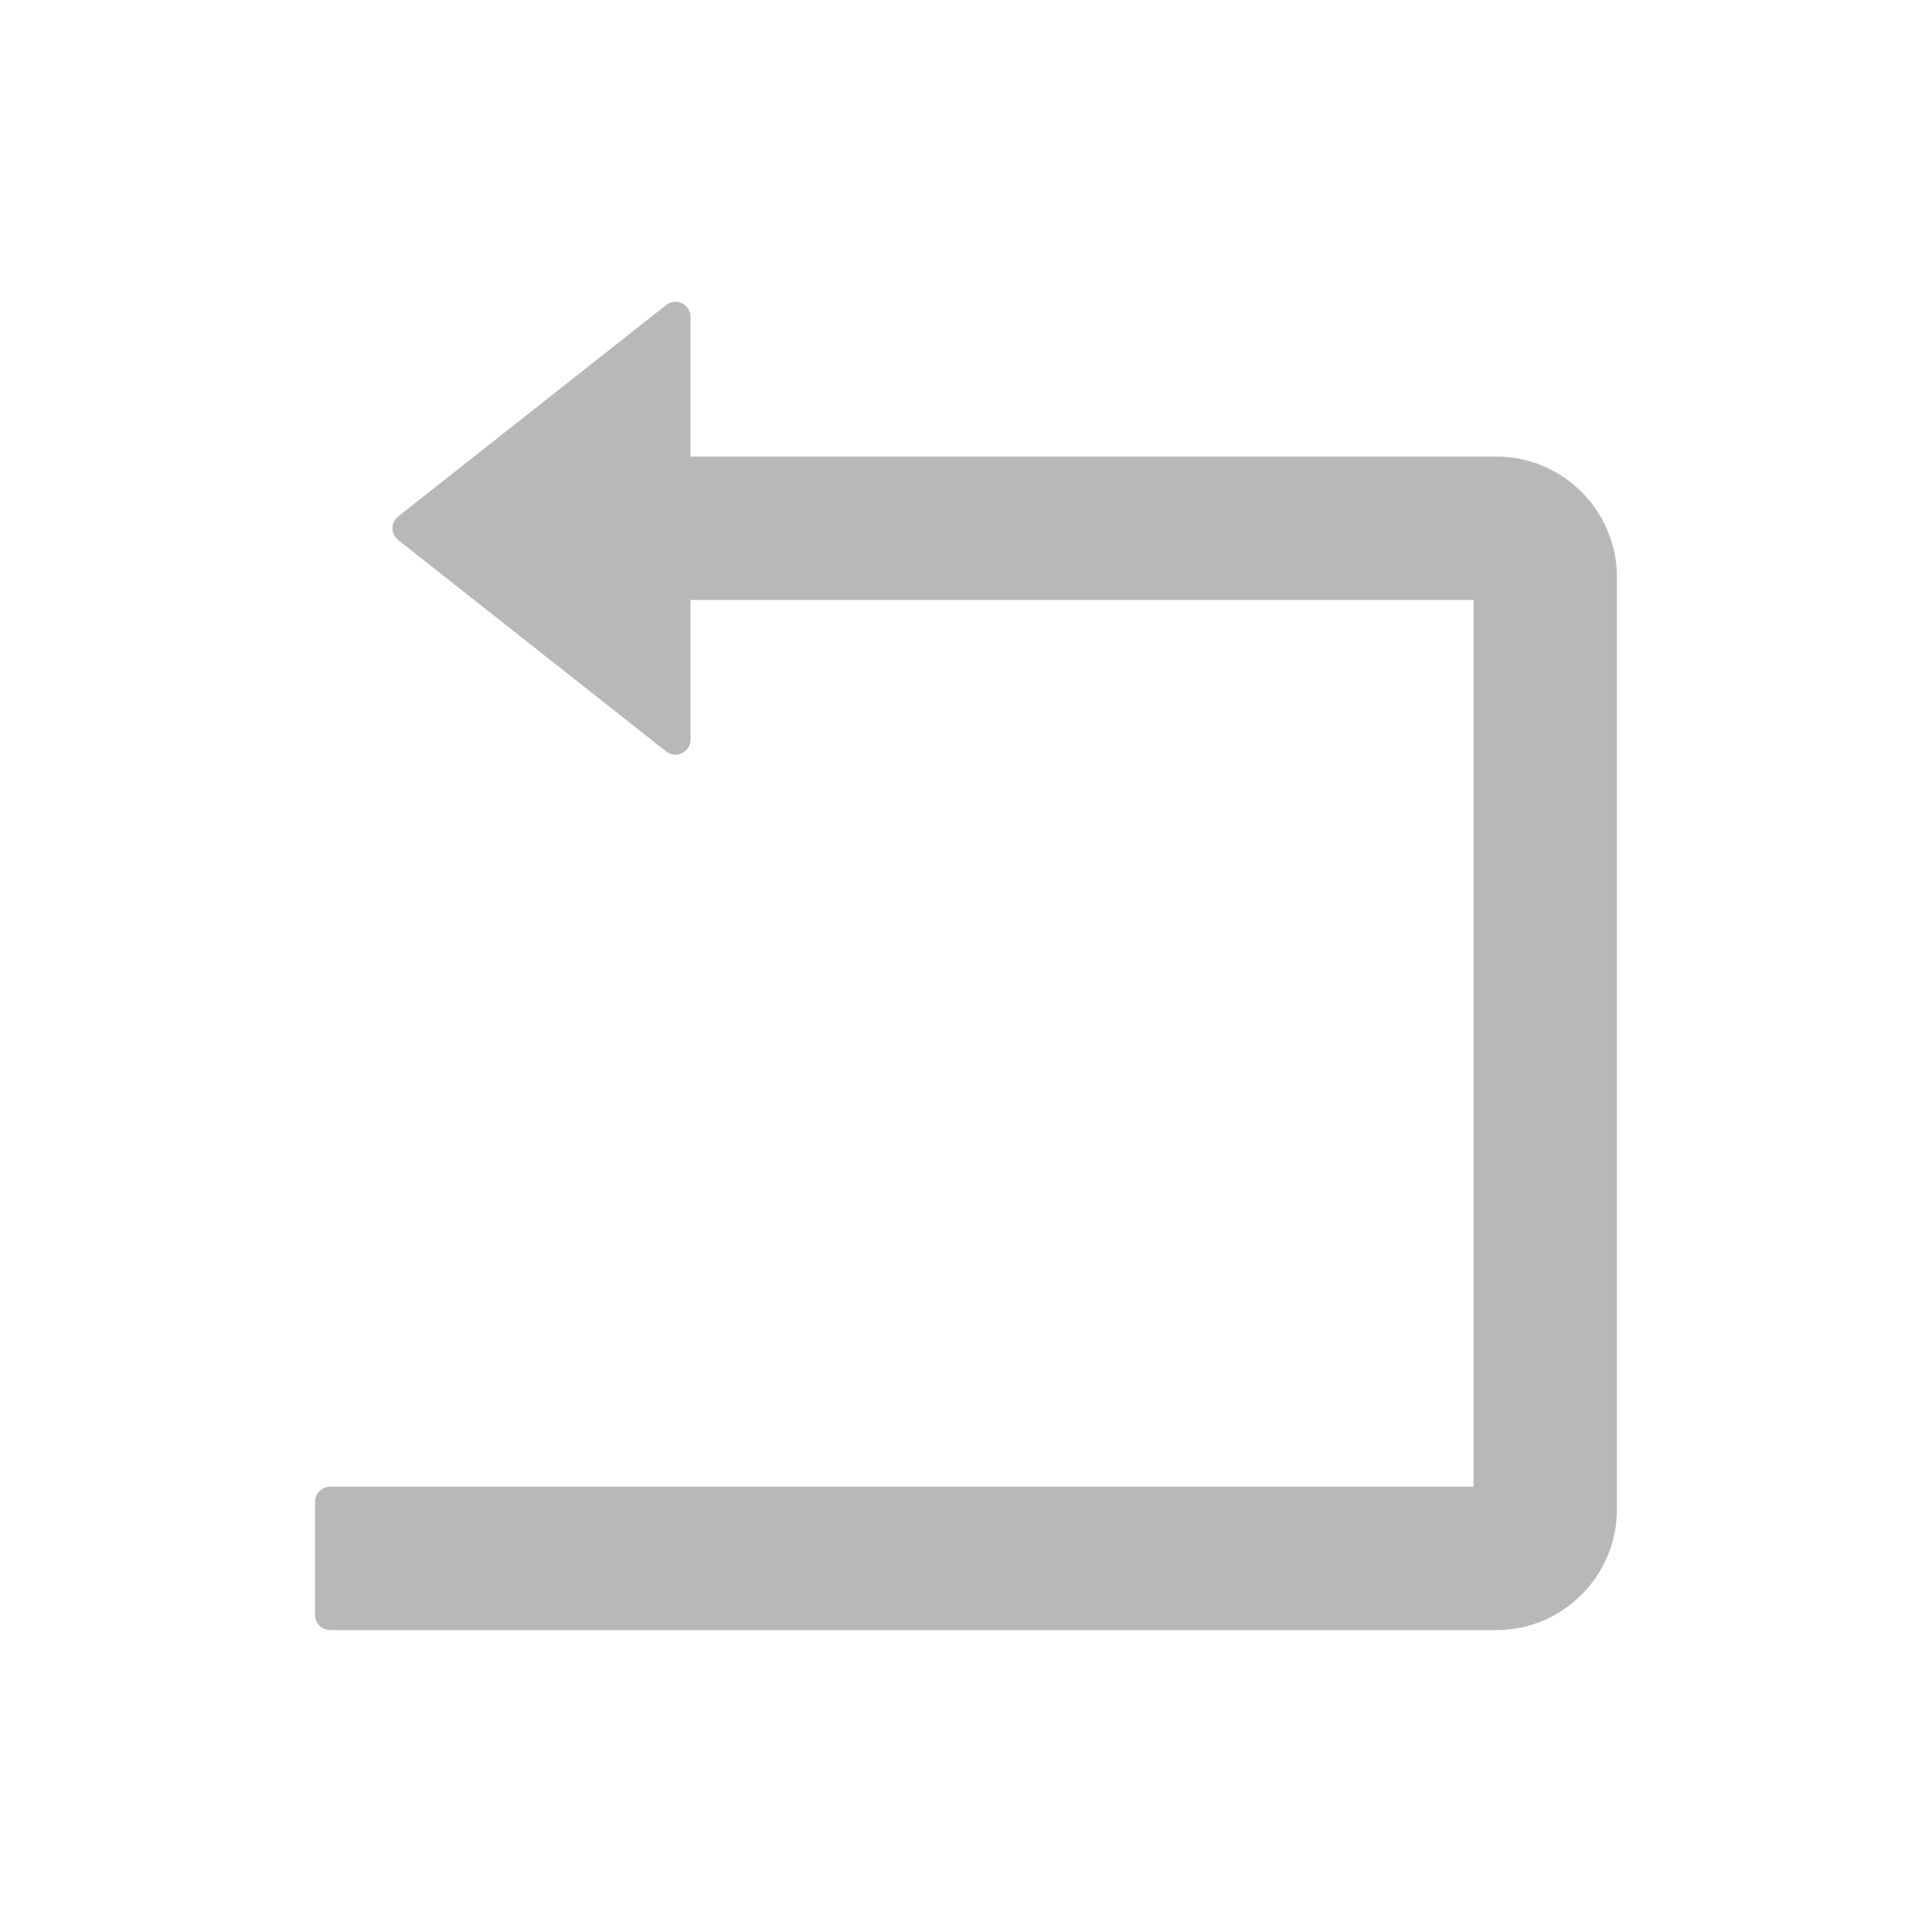
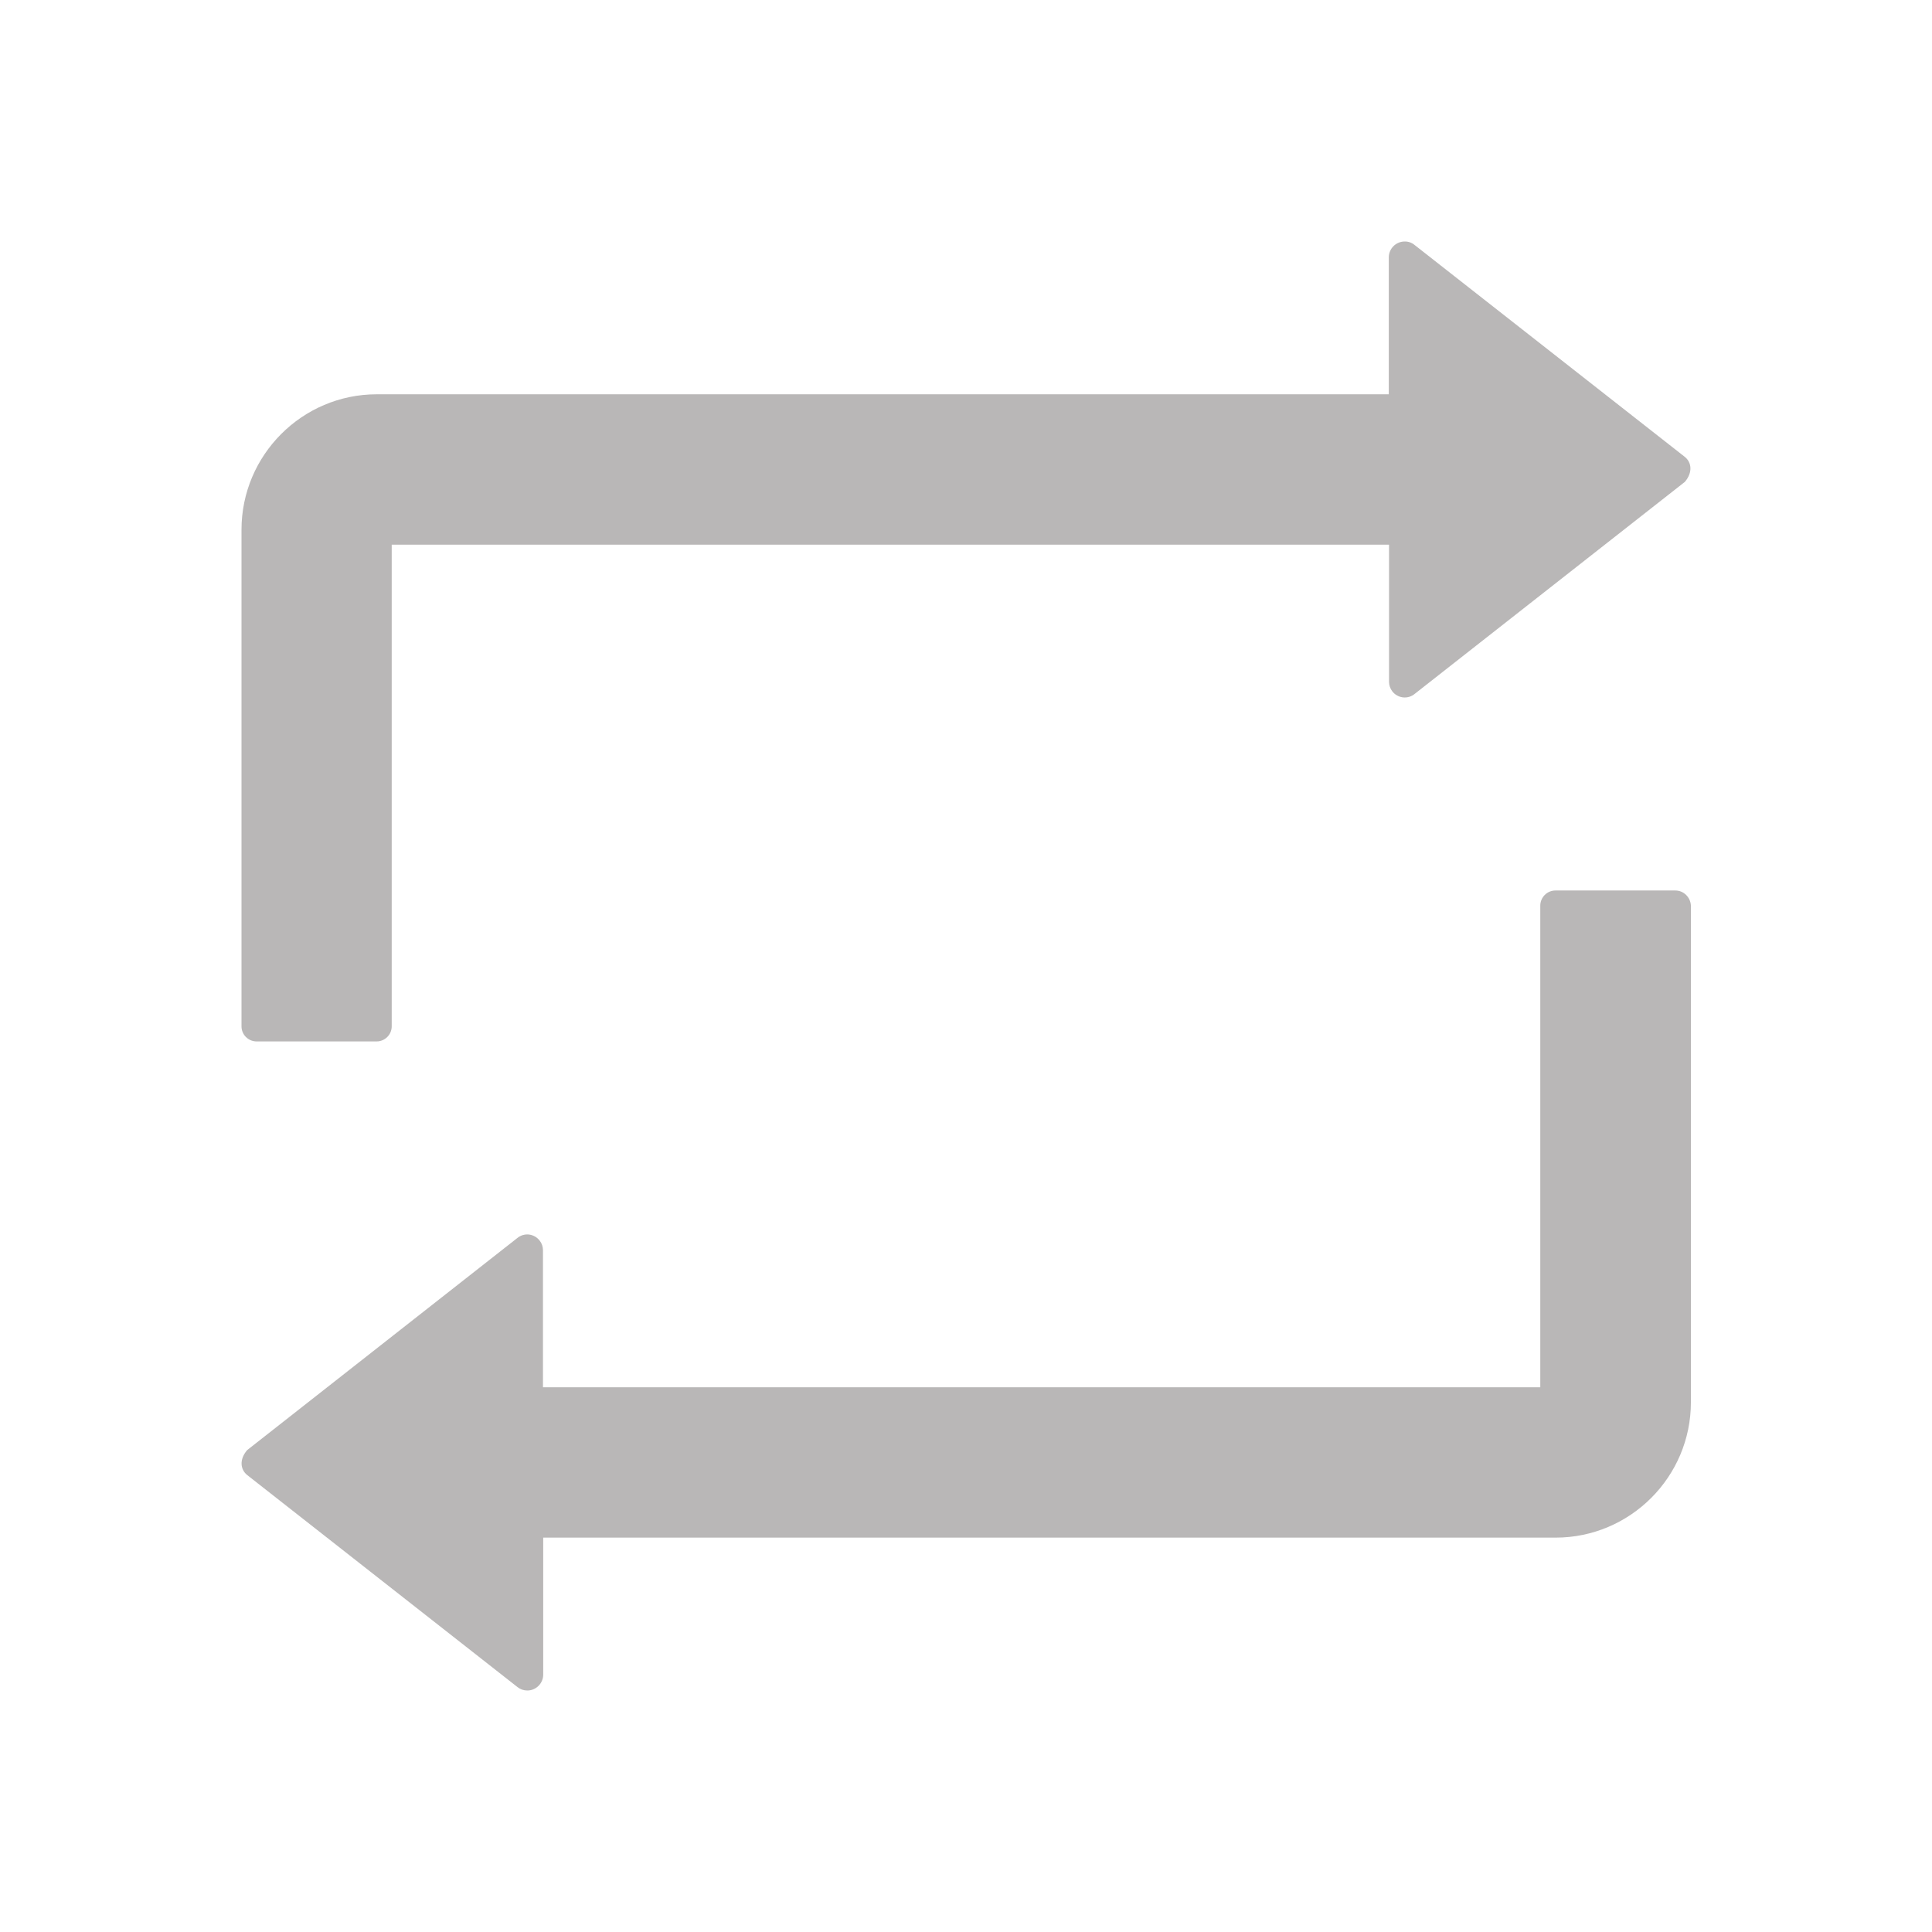
<svg xmlns="http://www.w3.org/2000/svg" width="24" height="24" viewBox="0 0 24 24" fill="none">
-   <path d="M18.586 5.671H8.578V3.937C8.578 3.78 8.398 3.693 8.276 3.789L4.948 6.414C4.925 6.432 4.907 6.454 4.895 6.48C4.882 6.505 4.876 6.534 4.876 6.562C4.876 6.59 4.882 6.619 4.895 6.644C4.907 6.67 4.925 6.692 4.948 6.71L8.276 9.335C8.398 9.431 8.578 9.344 8.578 9.187V7.453H18.305V18.468H4.102C3.998 18.468 3.914 18.553 3.914 18.656V20.062C3.914 20.165 3.998 20.25 4.102 20.25H18.586C19.413 20.25 20.086 19.577 20.086 18.75V7.171C20.086 6.344 19.413 5.671 18.586 5.671Z" fill="#B9B7B7" />
+   <path d="M3.188 12.937H4.678C4.781 12.937 4.866 12.853 4.866 12.75V6.766H17.255V8.468C17.255 8.512 17.269 8.554 17.297 8.59C17.313 8.61 17.332 8.627 17.355 8.639C17.377 8.652 17.402 8.66 17.427 8.663C17.453 8.666 17.479 8.664 17.503 8.657C17.528 8.65 17.551 8.638 17.571 8.622L20.93 5.986C21.03 5.868 21.014 5.744 20.93 5.676L17.571 3.042C17.537 3.014 17.494 2.999 17.449 3C17.341 3 17.252 3.089 17.252 3.197V4.898H4.68C3.755 4.898 3 5.653 3 6.581V12.75C3 12.853 3.084 12.937 3.188 12.937ZM20.812 11.062H19.322C19.219 11.062 19.134 11.147 19.134 11.25V17.233H6.745V15.532C6.745 15.487 6.731 15.445 6.703 15.41C6.687 15.39 6.668 15.373 6.645 15.36C6.623 15.348 6.598 15.339 6.573 15.336C6.547 15.333 6.522 15.335 6.497 15.342C6.472 15.349 6.449 15.361 6.429 15.377L3.07 18.014C2.97 18.131 2.986 18.255 3.07 18.323L6.429 20.958C6.464 20.986 6.506 21 6.551 21C6.659 21 6.748 20.911 6.748 20.803V19.101H19.324C20.25 19.101 21.005 18.347 21.005 17.419V11.25C21 11.147 20.916 11.062 20.812 11.062Z" fill="#B9B7B7" />
</svg>
